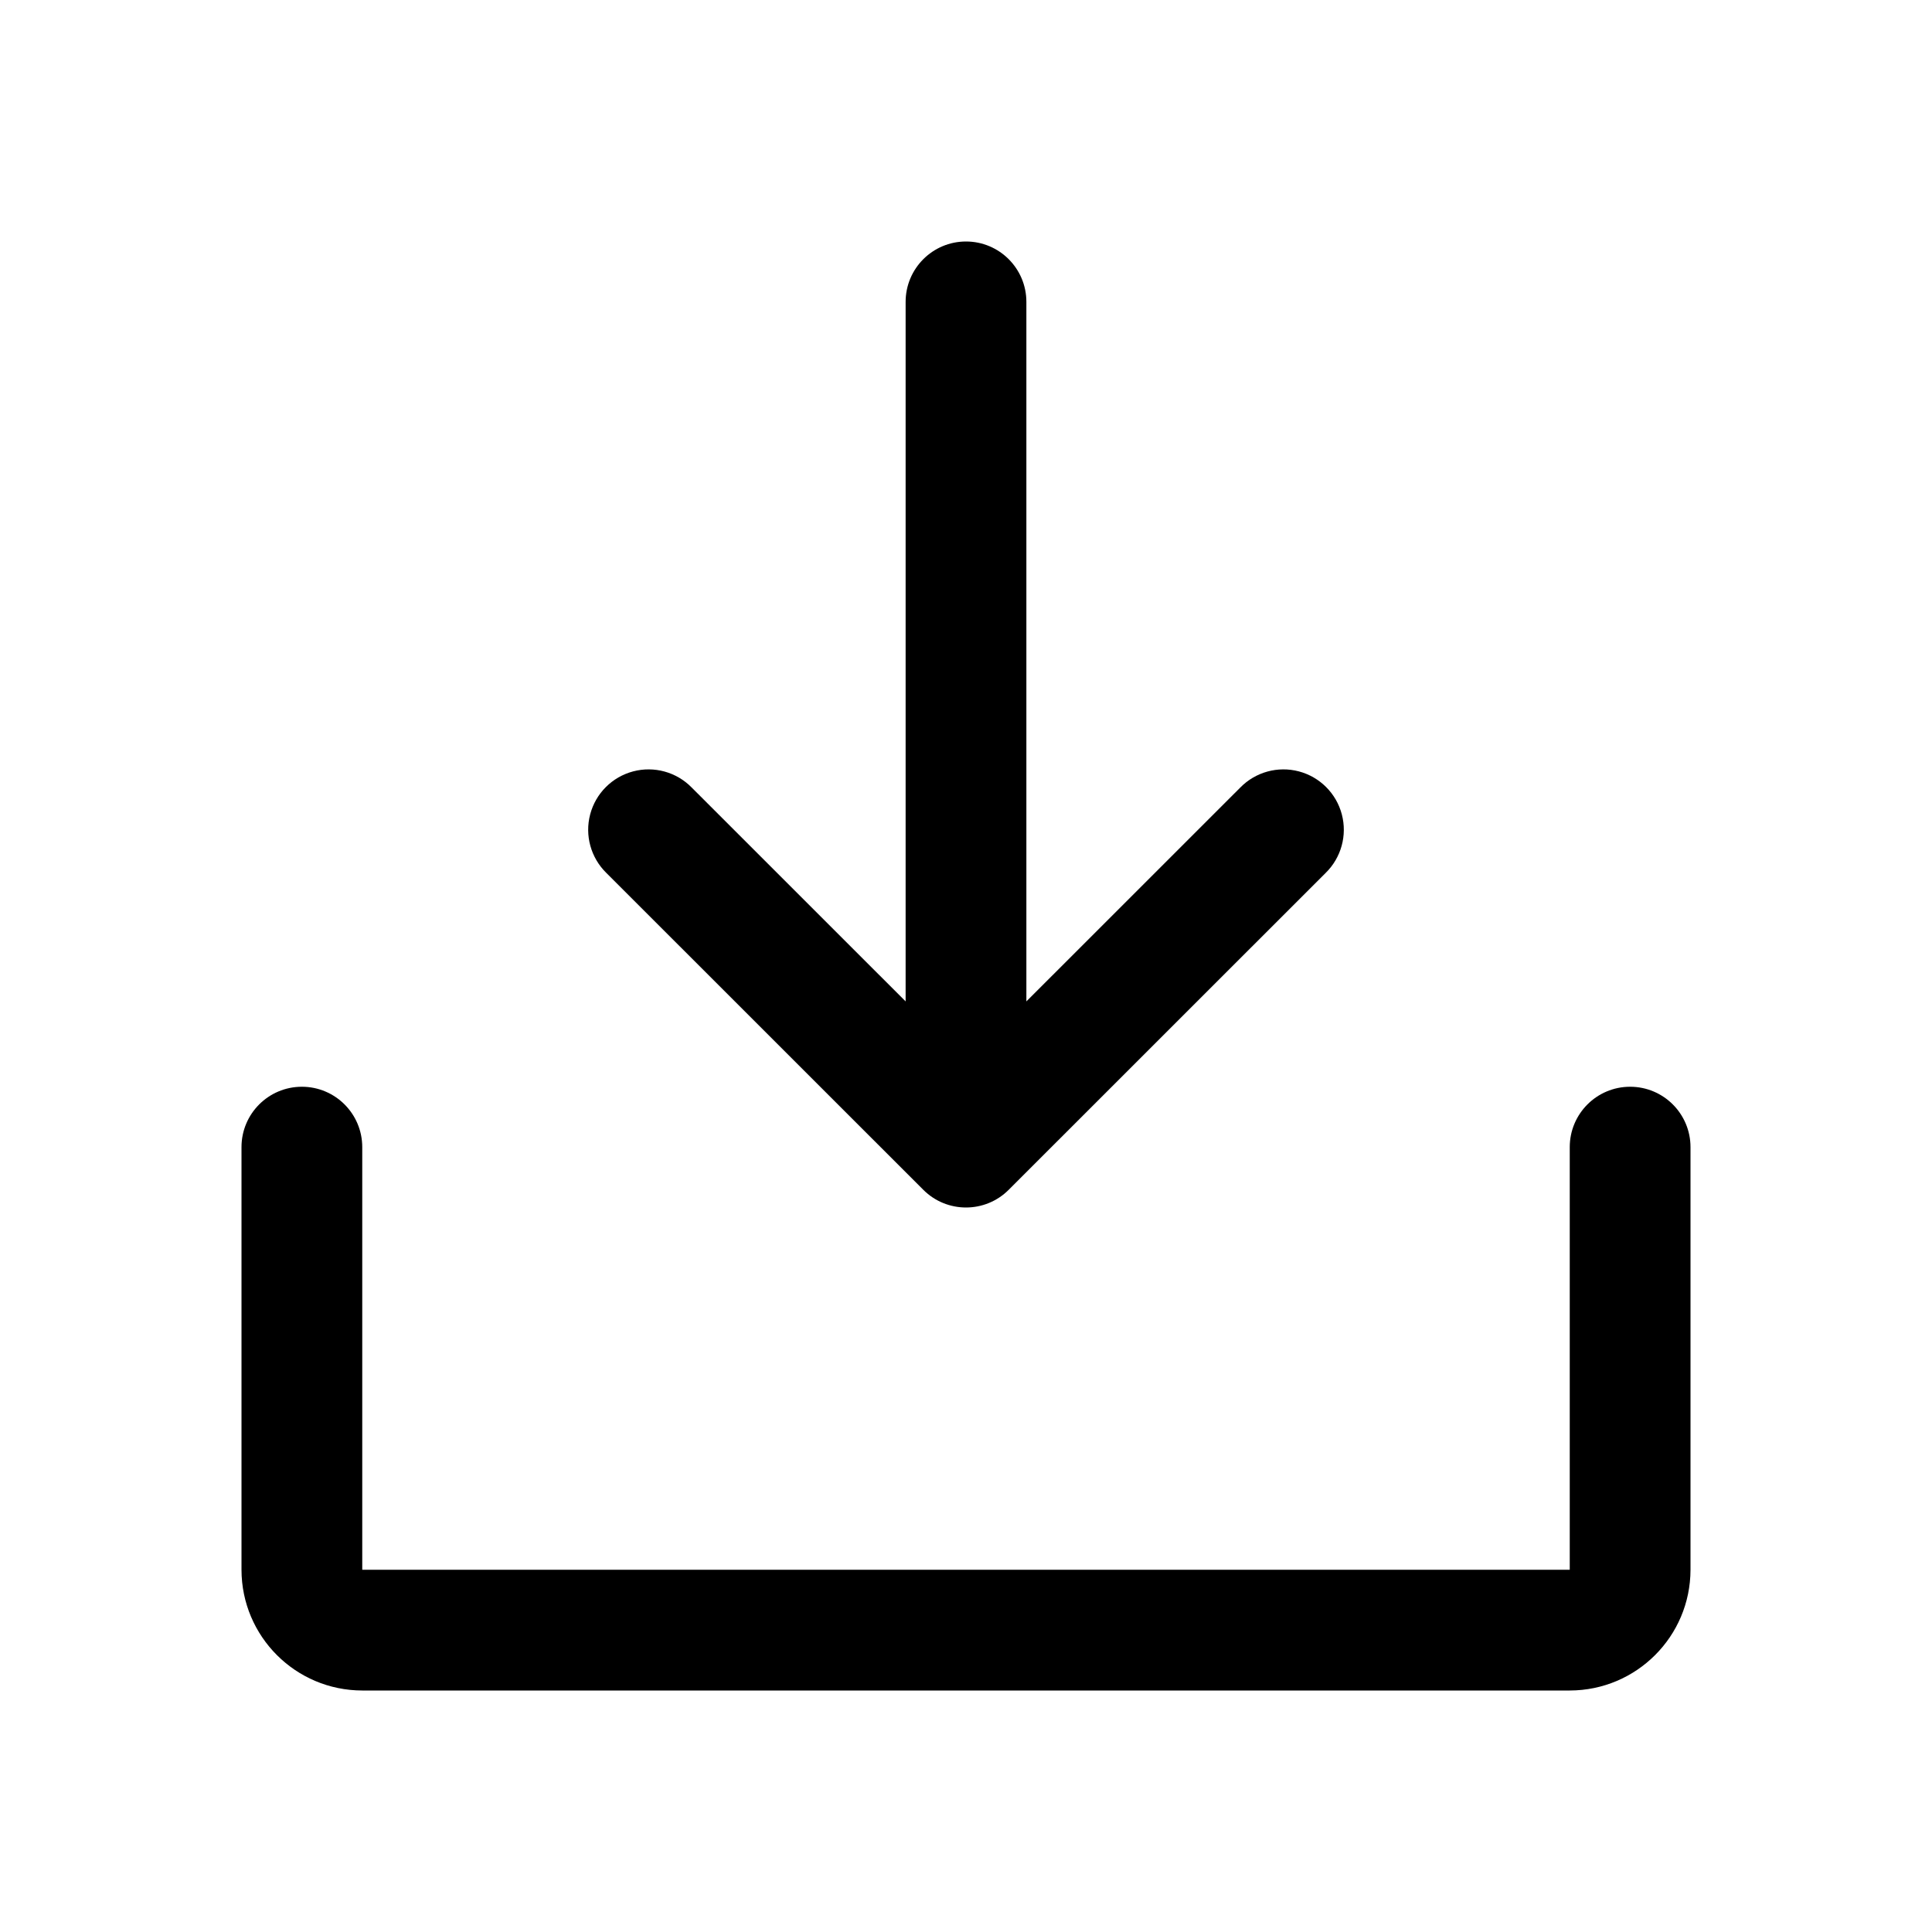
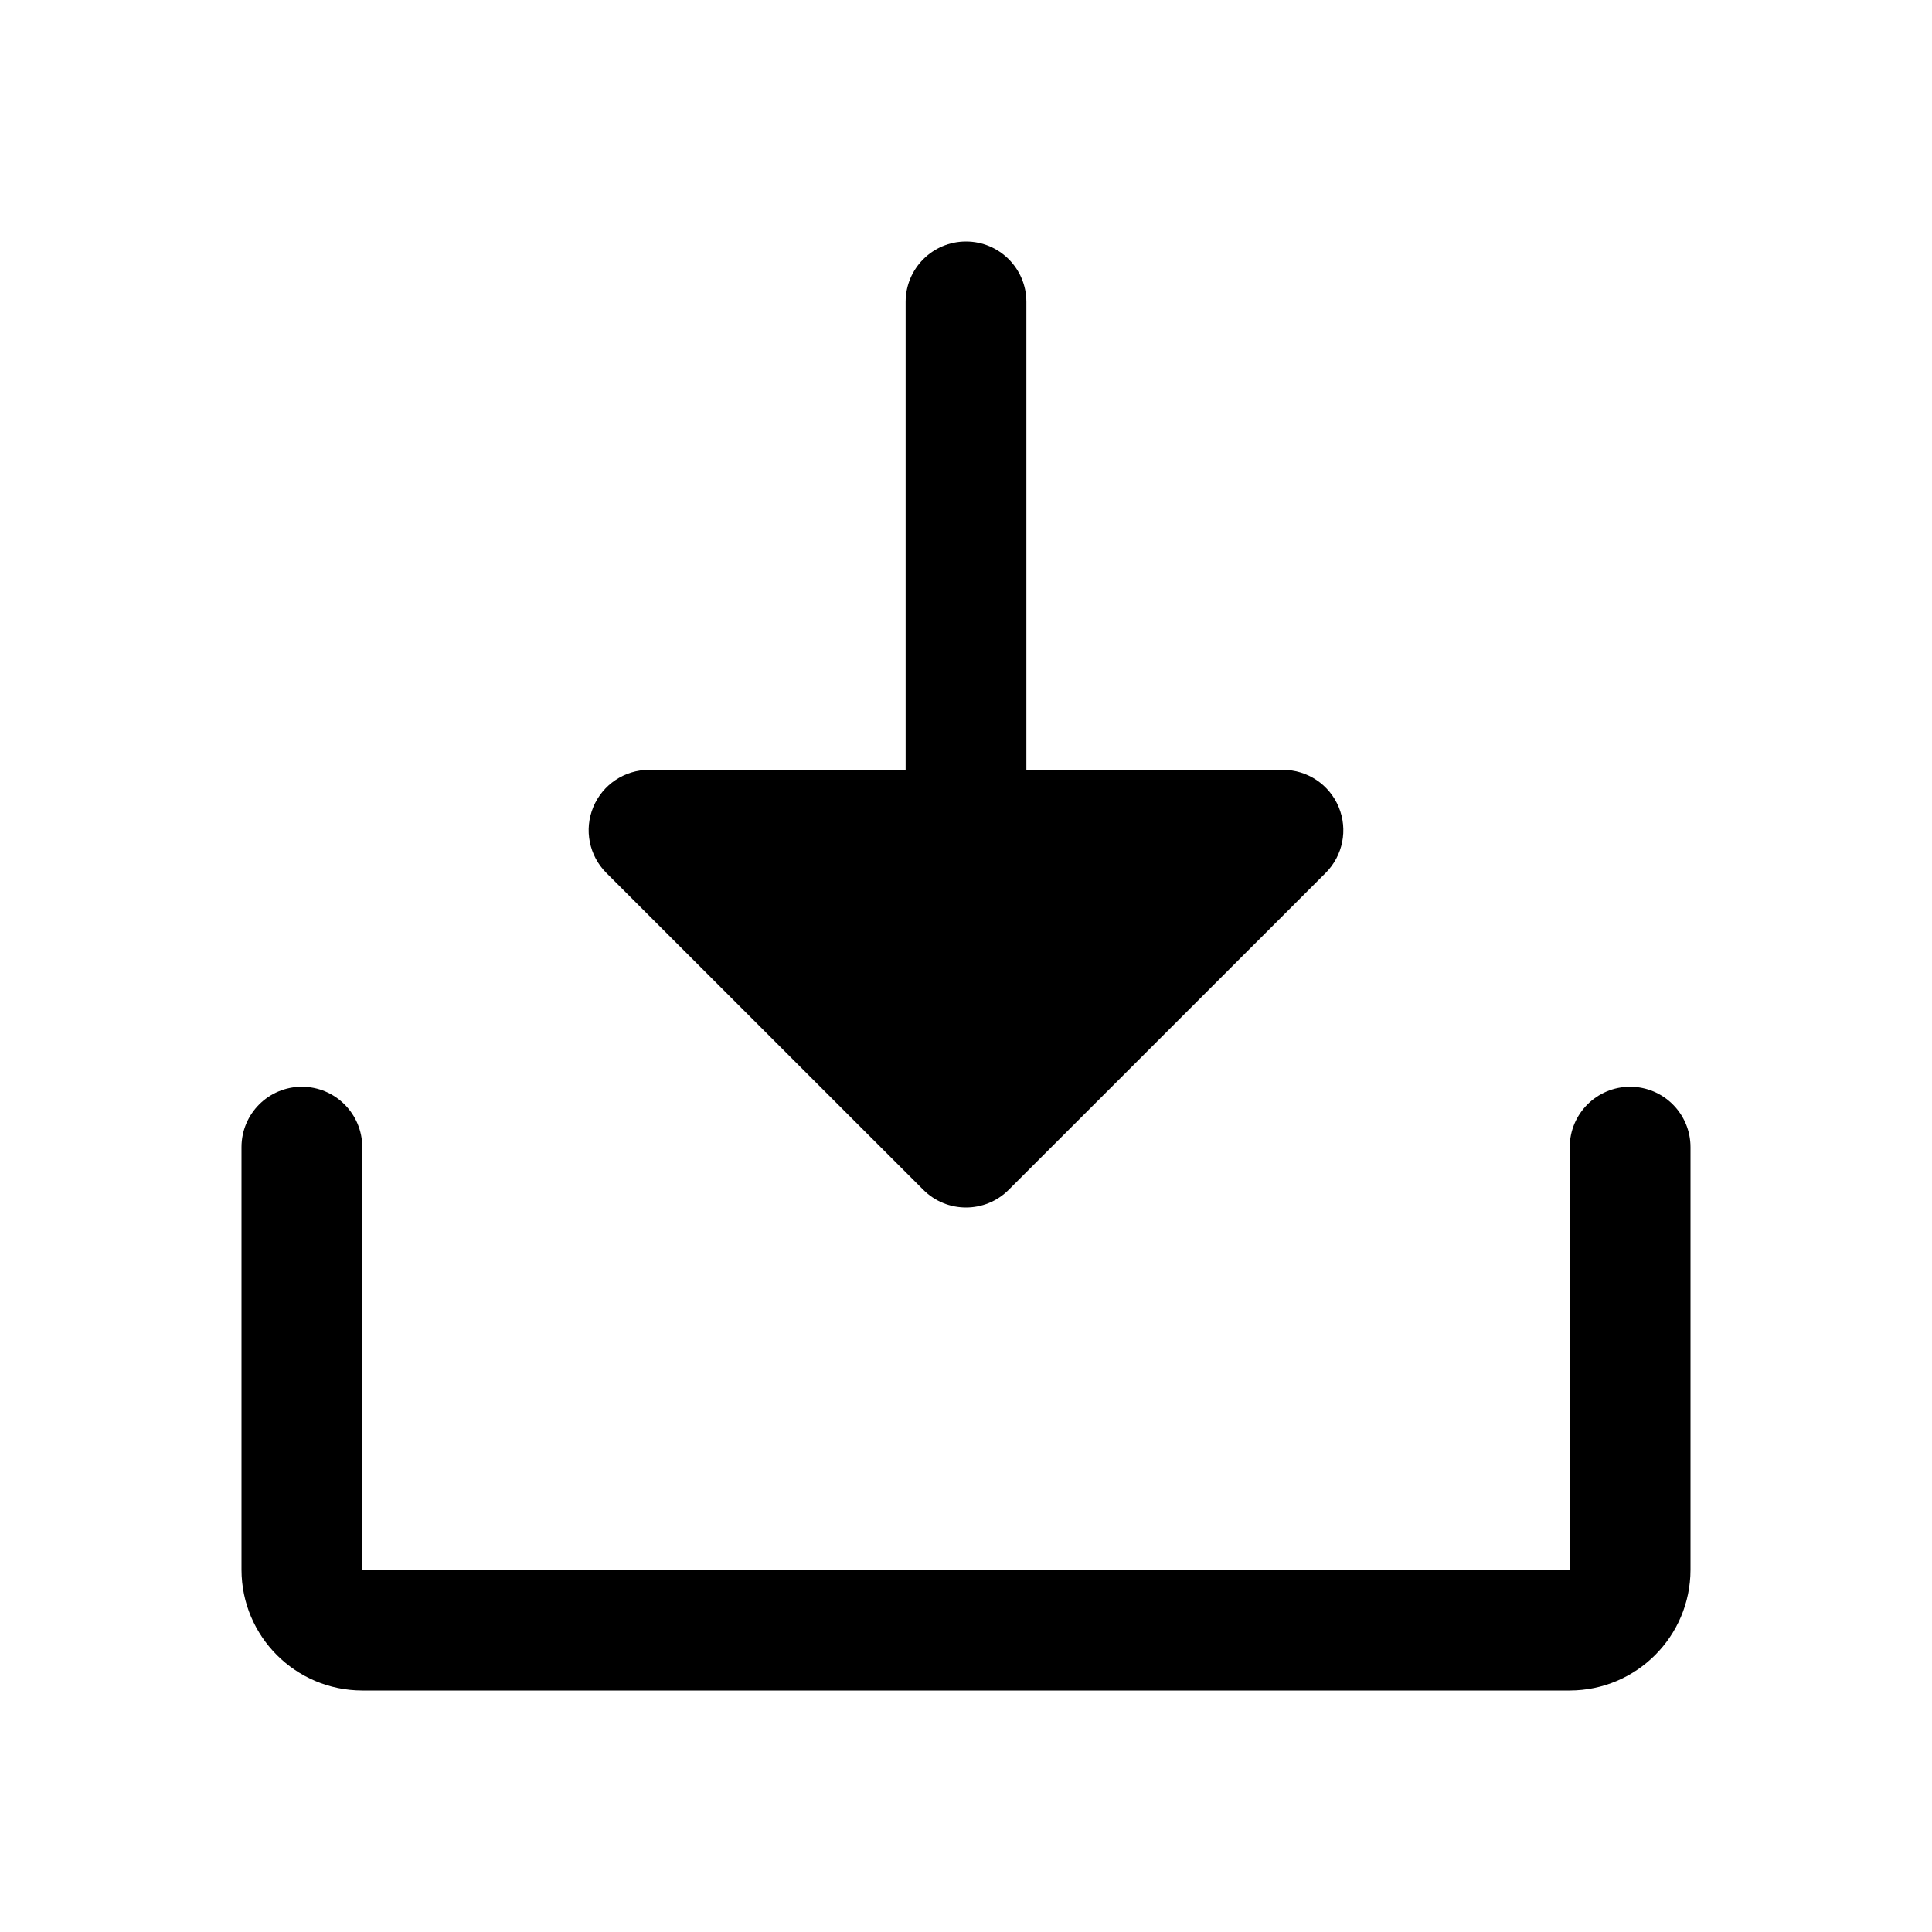
<svg xmlns="http://www.w3.org/2000/svg" id="Flat" viewBox="0 0 256 256">
-   <path d="M80.344,115.668a8,8,0,1,1,11.312-11.314L120,132.69V40a8,8,0,0,1,16,0v92.69l28.344-28.336a8,8,0,1,1,11.312,11.314l-42,41.989a7.999,7.999,0,0,1-11.312,0ZM216,144a8,8,0,0,0-8,8v56H48V152a8,8,0,0,0-16,0v56a16.018,16.018,0,0,0,16,16H208a16.018,16.018,0,0,0,16-16V152A8,8,0,0,0,216,144Z" />
+   <path d="M80.344,115.668A8,8,0,0,1,86,102.011h34V40a8,8,0,0,1,16,0v62.011h34a8,8,0,0,1,5.656,13.657l-42,41.989a7.999,7.999,0,0,1-11.312,0ZM216,144a8,8,0,0,0-8,8v56H48V152a8,8,0,0,0-16,0v56a16.018,16.018,0,0,0,16,16H208a16.018,16.018,0,0,0,16-16V152A8,8,0,0,0,216,144Z" />
</svg>
